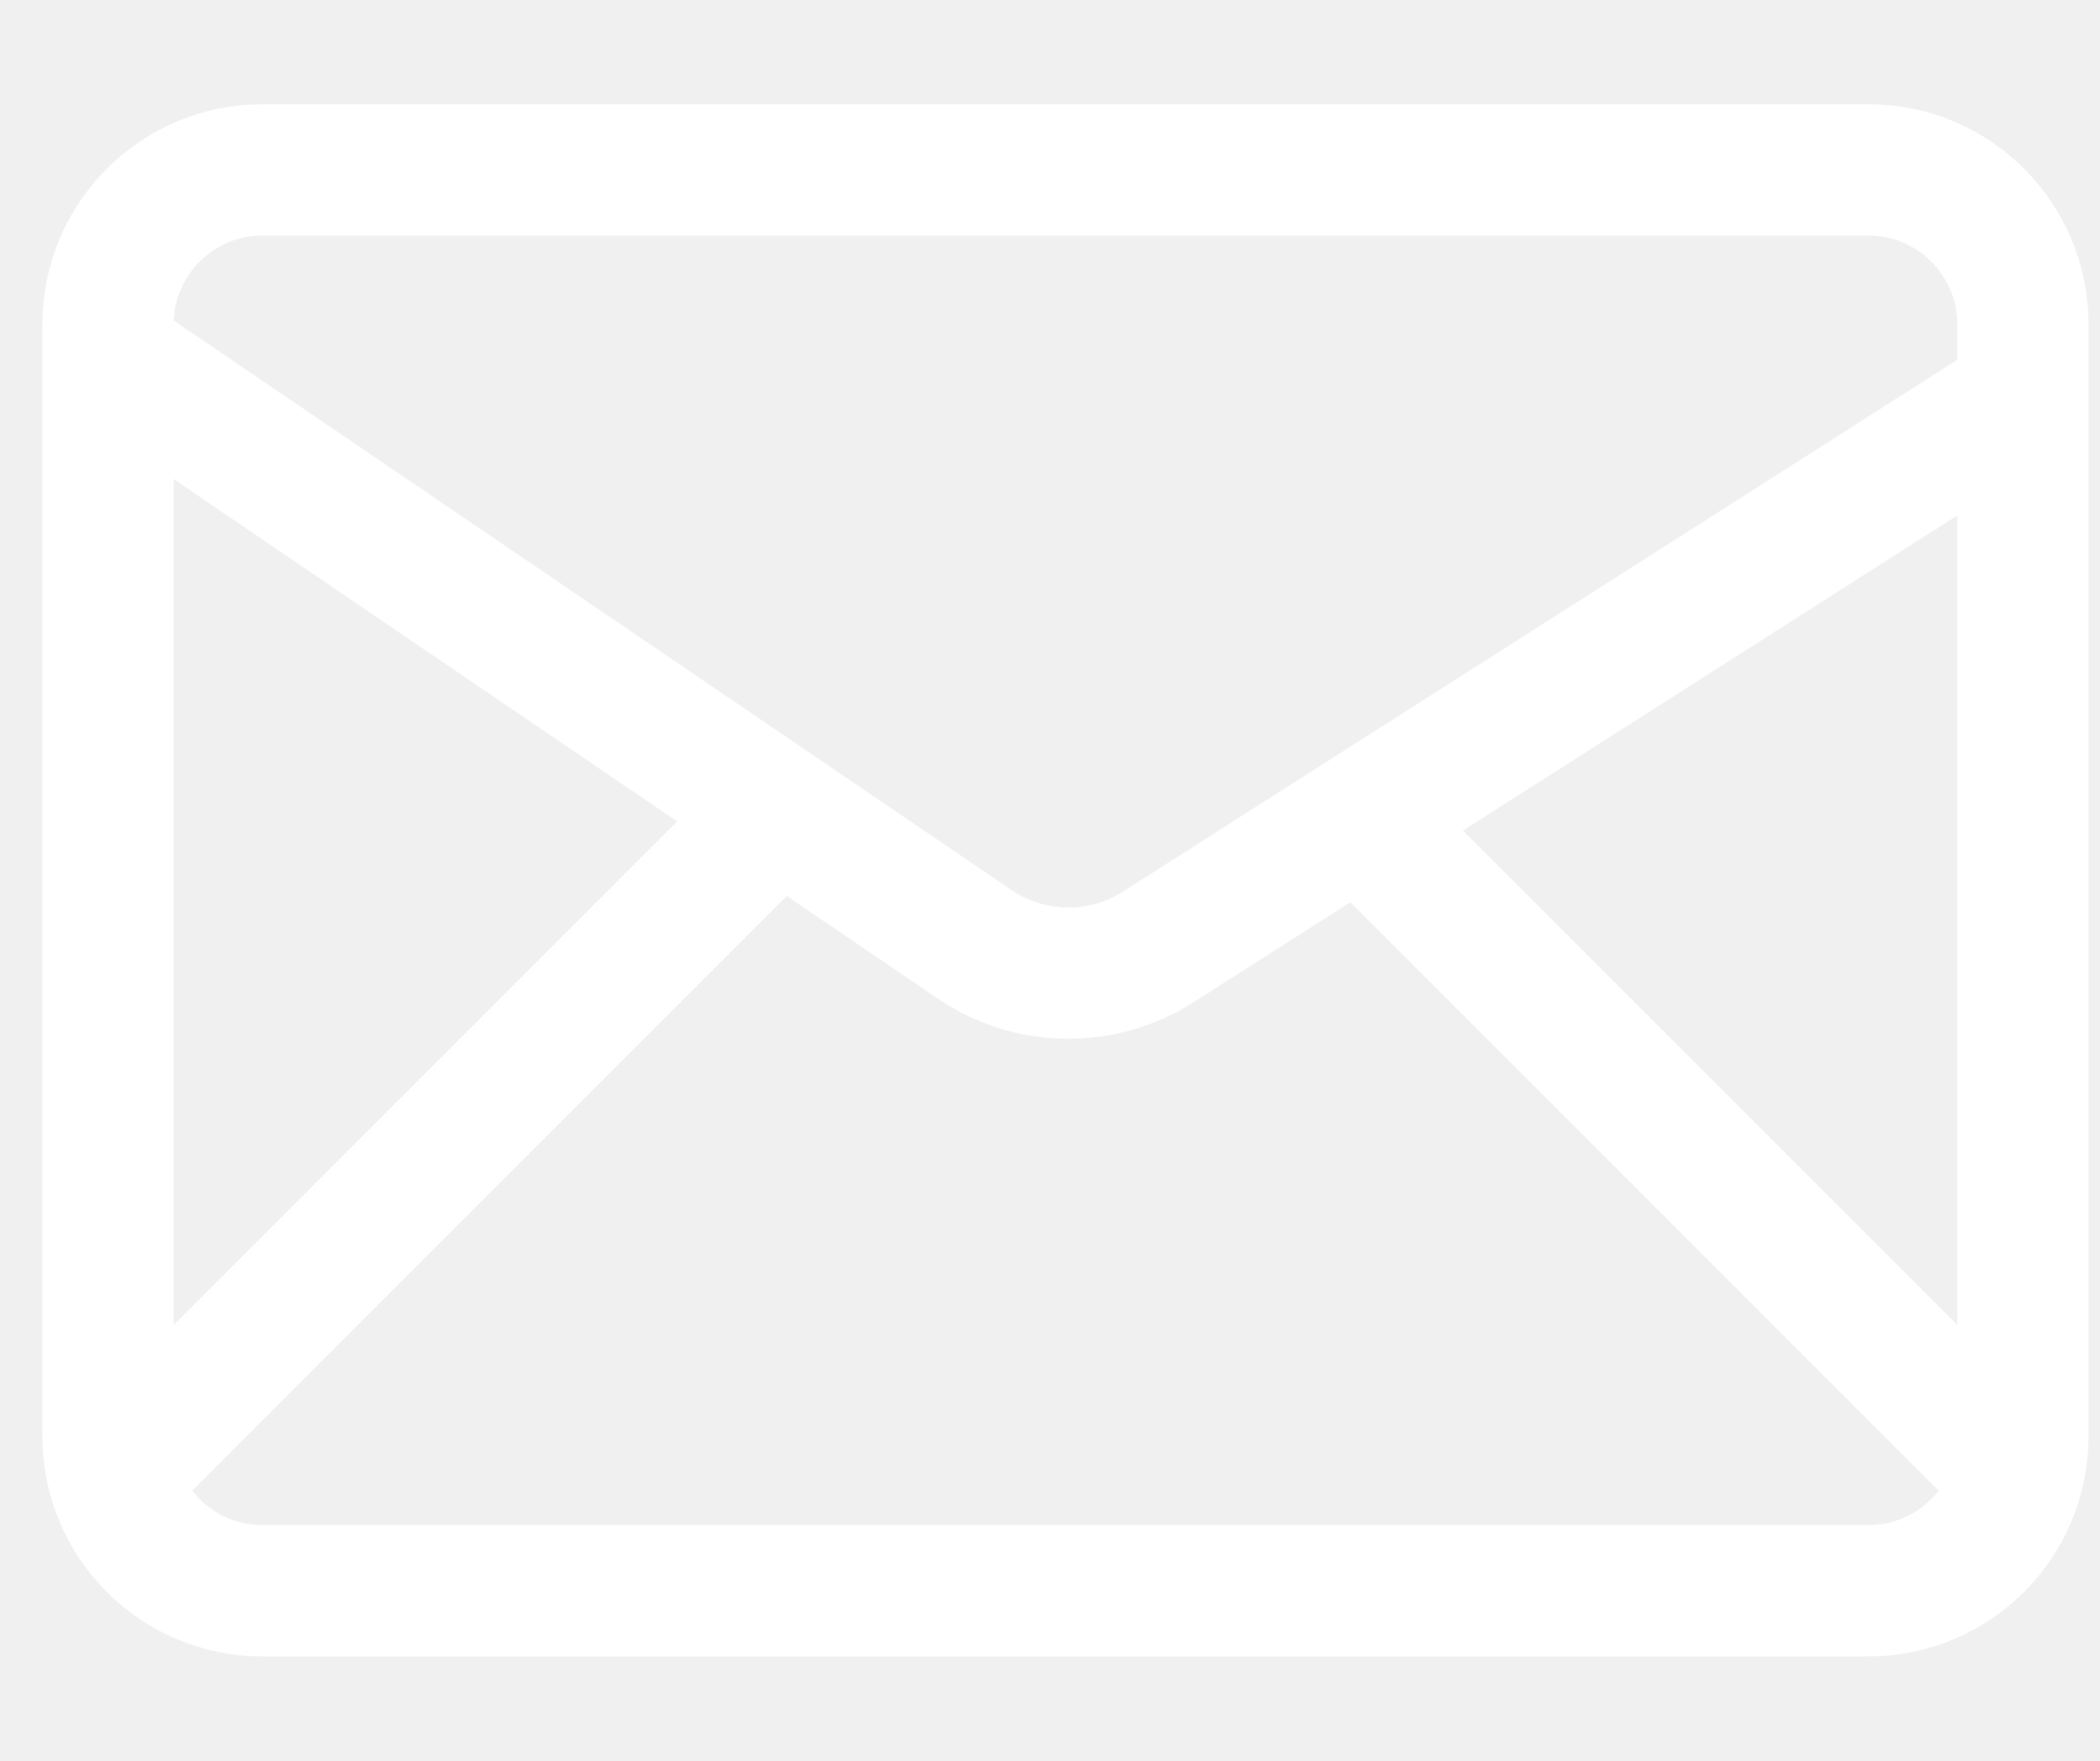
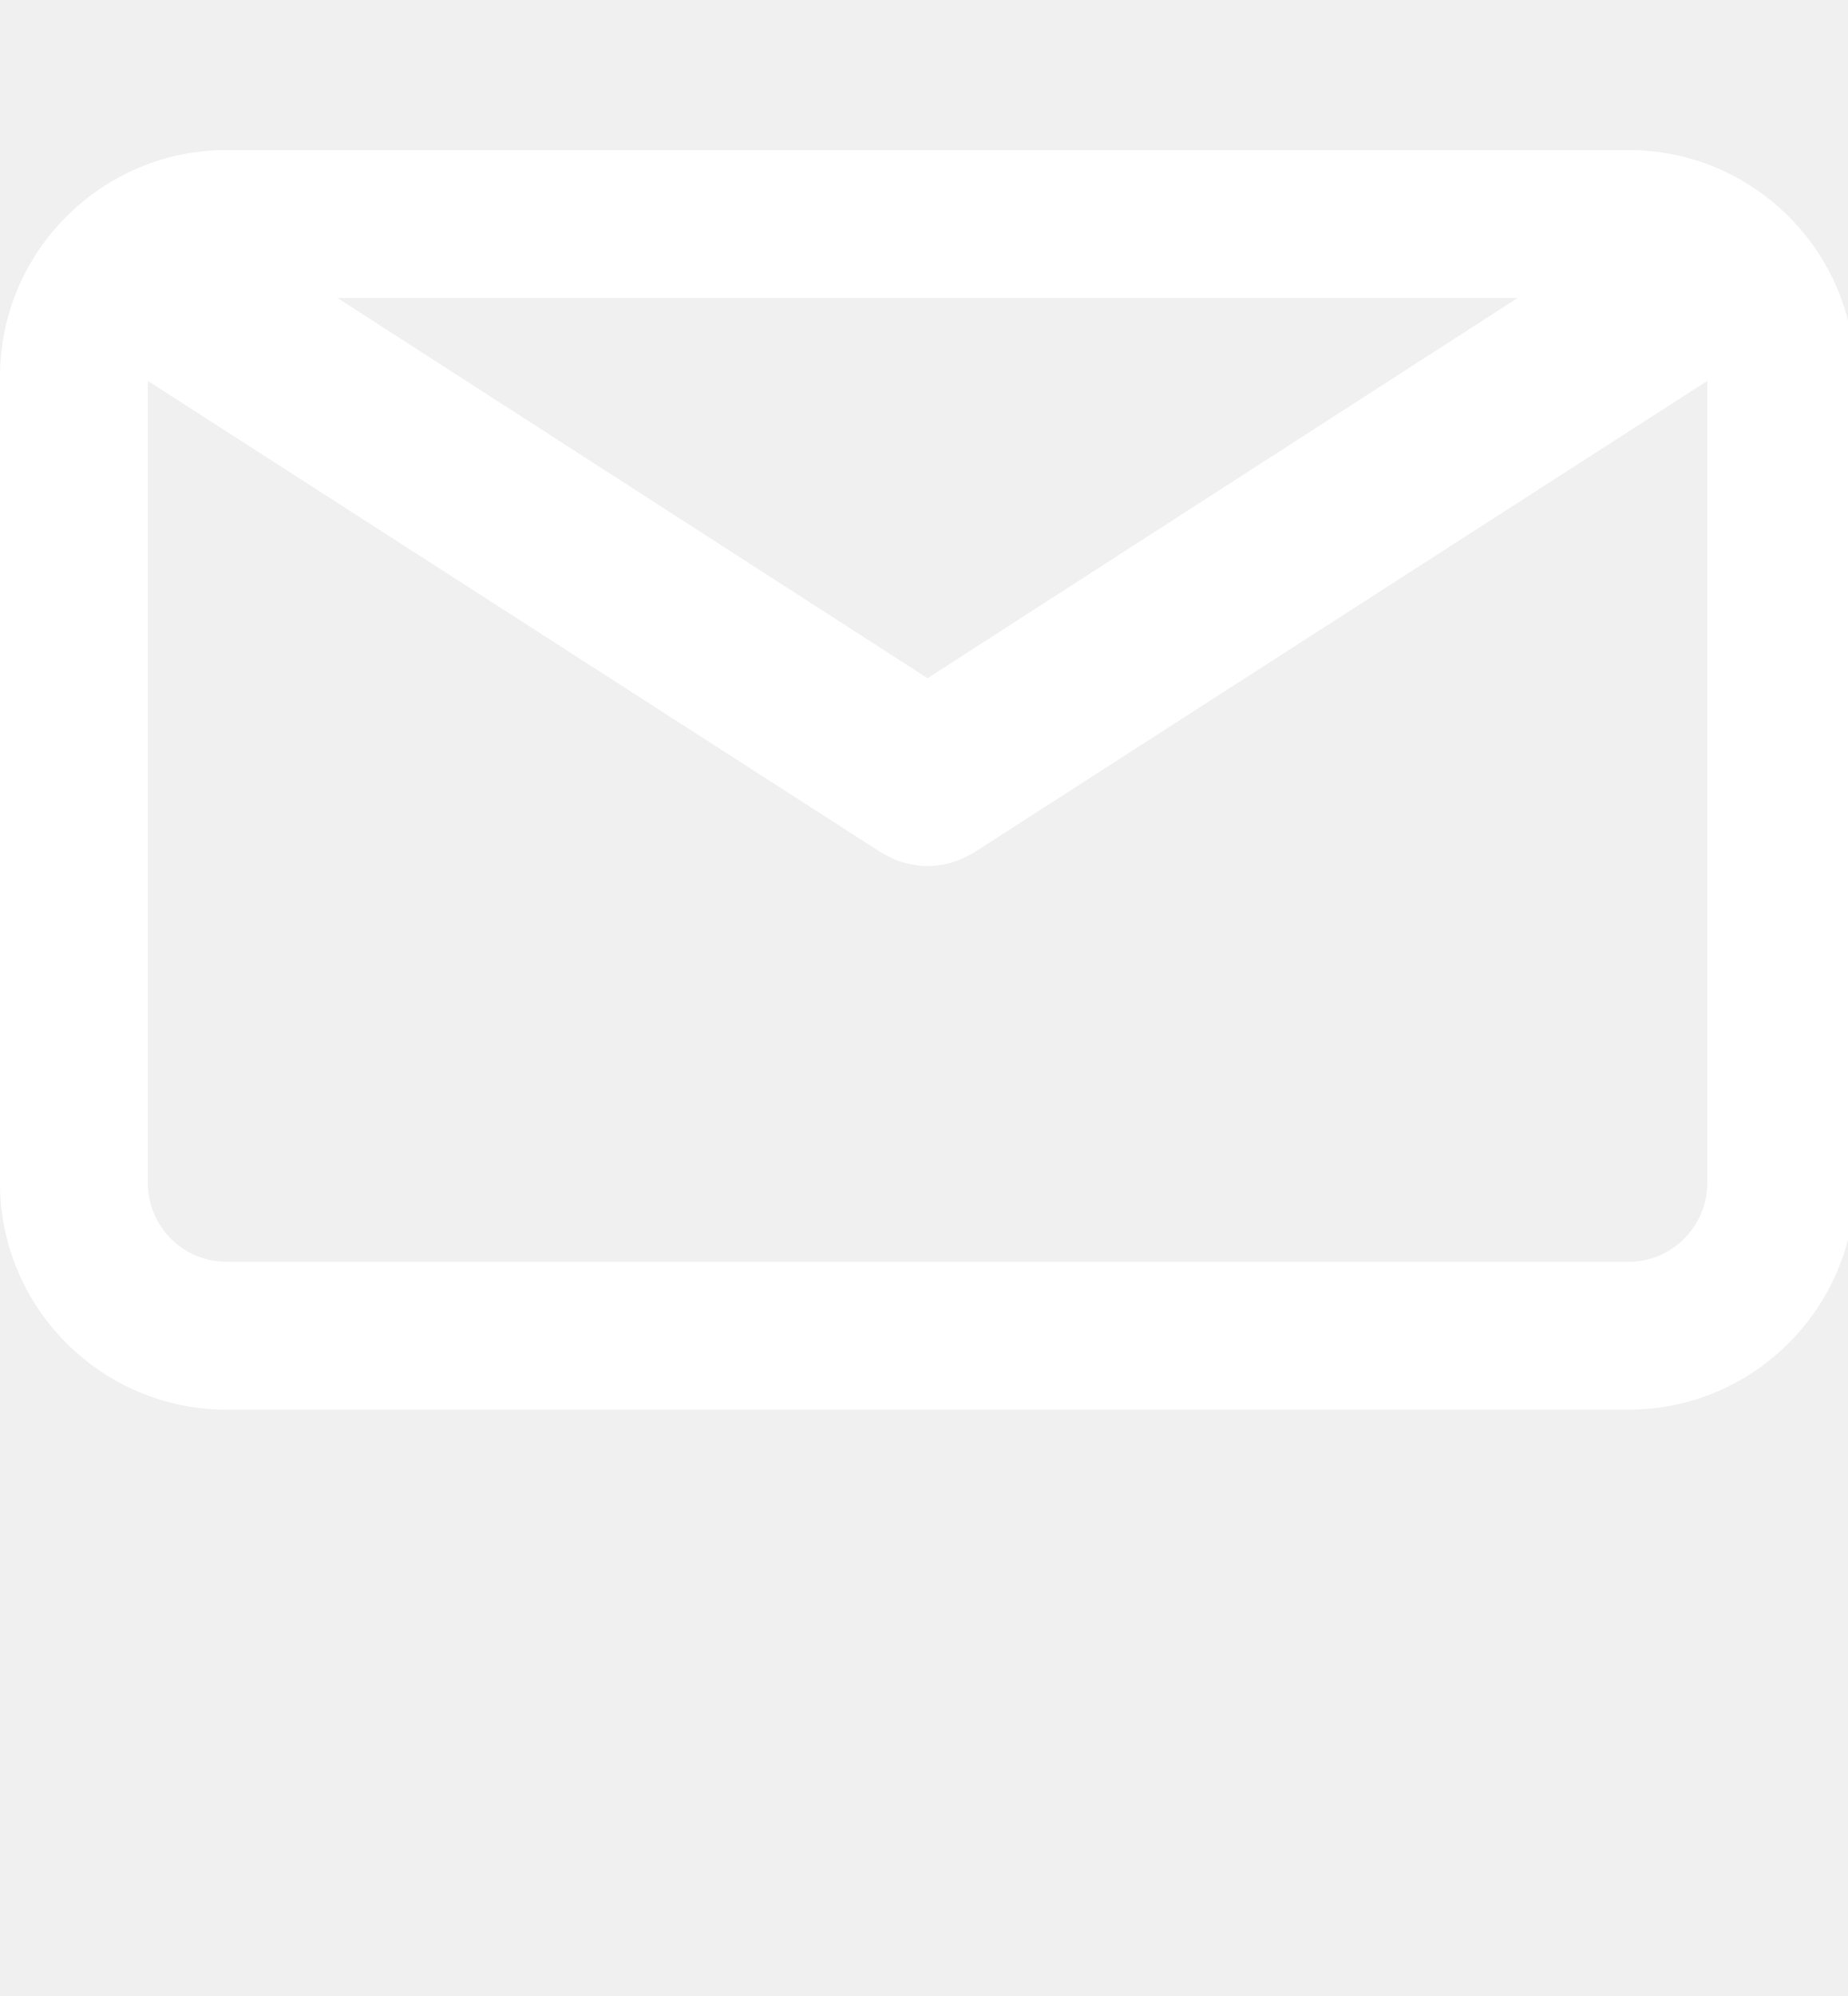
- <svg xmlns="http://www.w3.org/2000/svg" viewBox="-2.5 3.5 68 57" width="60px">
-   <path fill="white" stroke="white" stroke-width="2.25" d="M58.003 8H5.997a6 6 0 0 0-6 6v36a6 6 0 0 0 6 6h52.006a6 6 0 0 0 6-6V14a6 6 0 0 0-6-6zm4 41.11L43.085 30.193l18.918-12.056v30.975zM5.997 10h52.006c2.206 0 4 1.794 4 4v1.766L34.468 33.313c-1.49.95-3.394.92-4.85-.07L1.997 14.47V14c0-2.206 1.794-4 4-4zm-4 6.885 19.185 13.04L1.997 49.111V16.885zM58.003 54H5.997a4.005 4.005 0 0 1-3.677-2.428l20.52-20.52 5.655 3.844a6.41 6.41 0 0 0 7.046.104l5.842-3.724L61.68 51.572A4.005 4.005 0 0 1 58.003 54z" />
+ <svg xmlns="http://www.w3.org/2000/svg" version="1.1" id="email-svg" xmlnsXlink="http://www.w3.org/1999/xlink" viewBox="0 6 75 81" height="65" fill="white" stroke-width="-1">
+   <g>
+     <path d="M66.097,12.089h-56.9C4.126,12.089,0,16.215,0,21.286v32.722c0,5.071,4.126,9.197,9.197,9.197h56.9   c5.071,0,9.197-4.126,9.197-9.197V21.287C75.295,16.215,71.169,12.089,66.097,12.089z M61.603,18.089L37.647,33.523L13.691,18.089   H61.603z M66.097,57.206h-56.9C7.434,57.206,6,55.771,6,54.009V21.457l29.796,19.16c0.04,0.025,0.083,0.042,0.124,0.065   c0.043,0.024,0.087,0.047,0.131,0.069c0.231,0.119,0.469,0.215,0.712,0.278c0.025,0.007,0.05,0.01,0.075,0.016   c0.267,0.063,0.537,0.102,0.807,0.102c0.001,0,0.002,0,0.002,0c0.002,0,0.003,0,0.004,0c0.27,0,0.54-0.038,0.807-0.102   c0.025-0.006,0.05-0.009,0.075-0.016c0.243-0.063,0.48-0.159,0.712-0.278c0.044-0.022,0.088-0.045,0.131-0.069   c0.041-0.023,0.084-0.04,0.124-0.065l29.796-19.16v32.551C69.295,55.771,67.86,57.206,66.097,57.206z" />
+   </g>
</svg>
